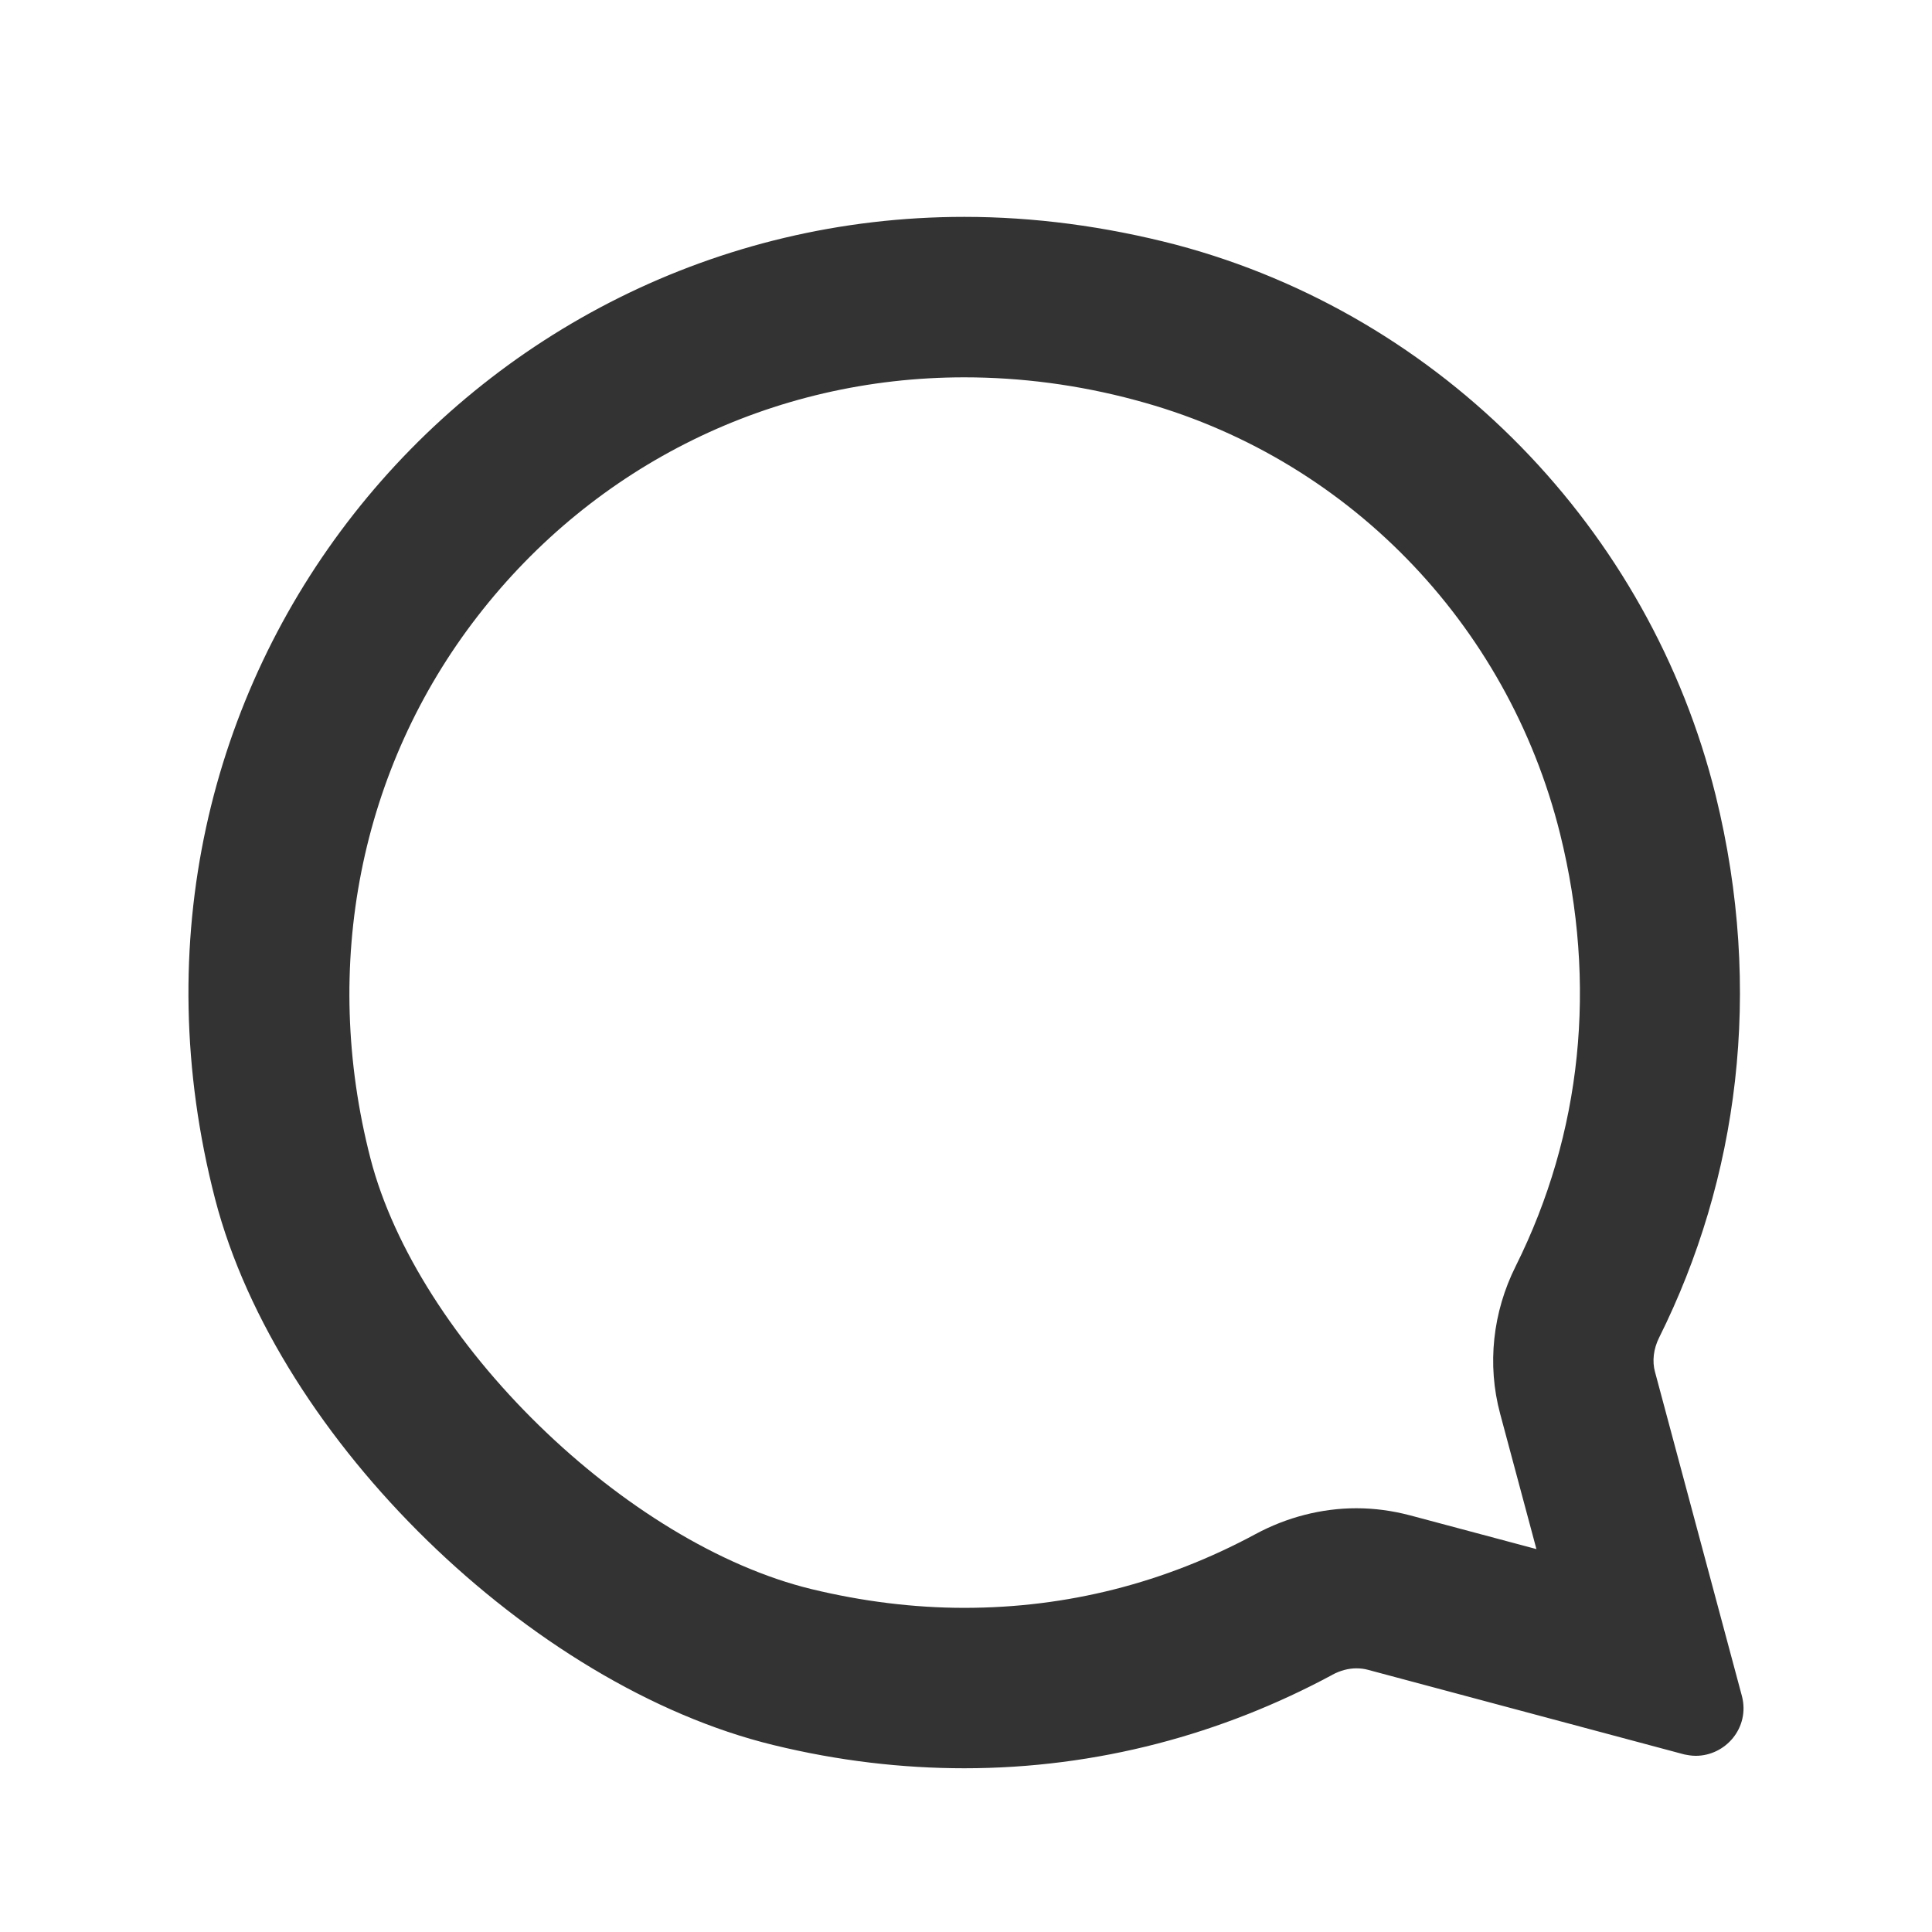
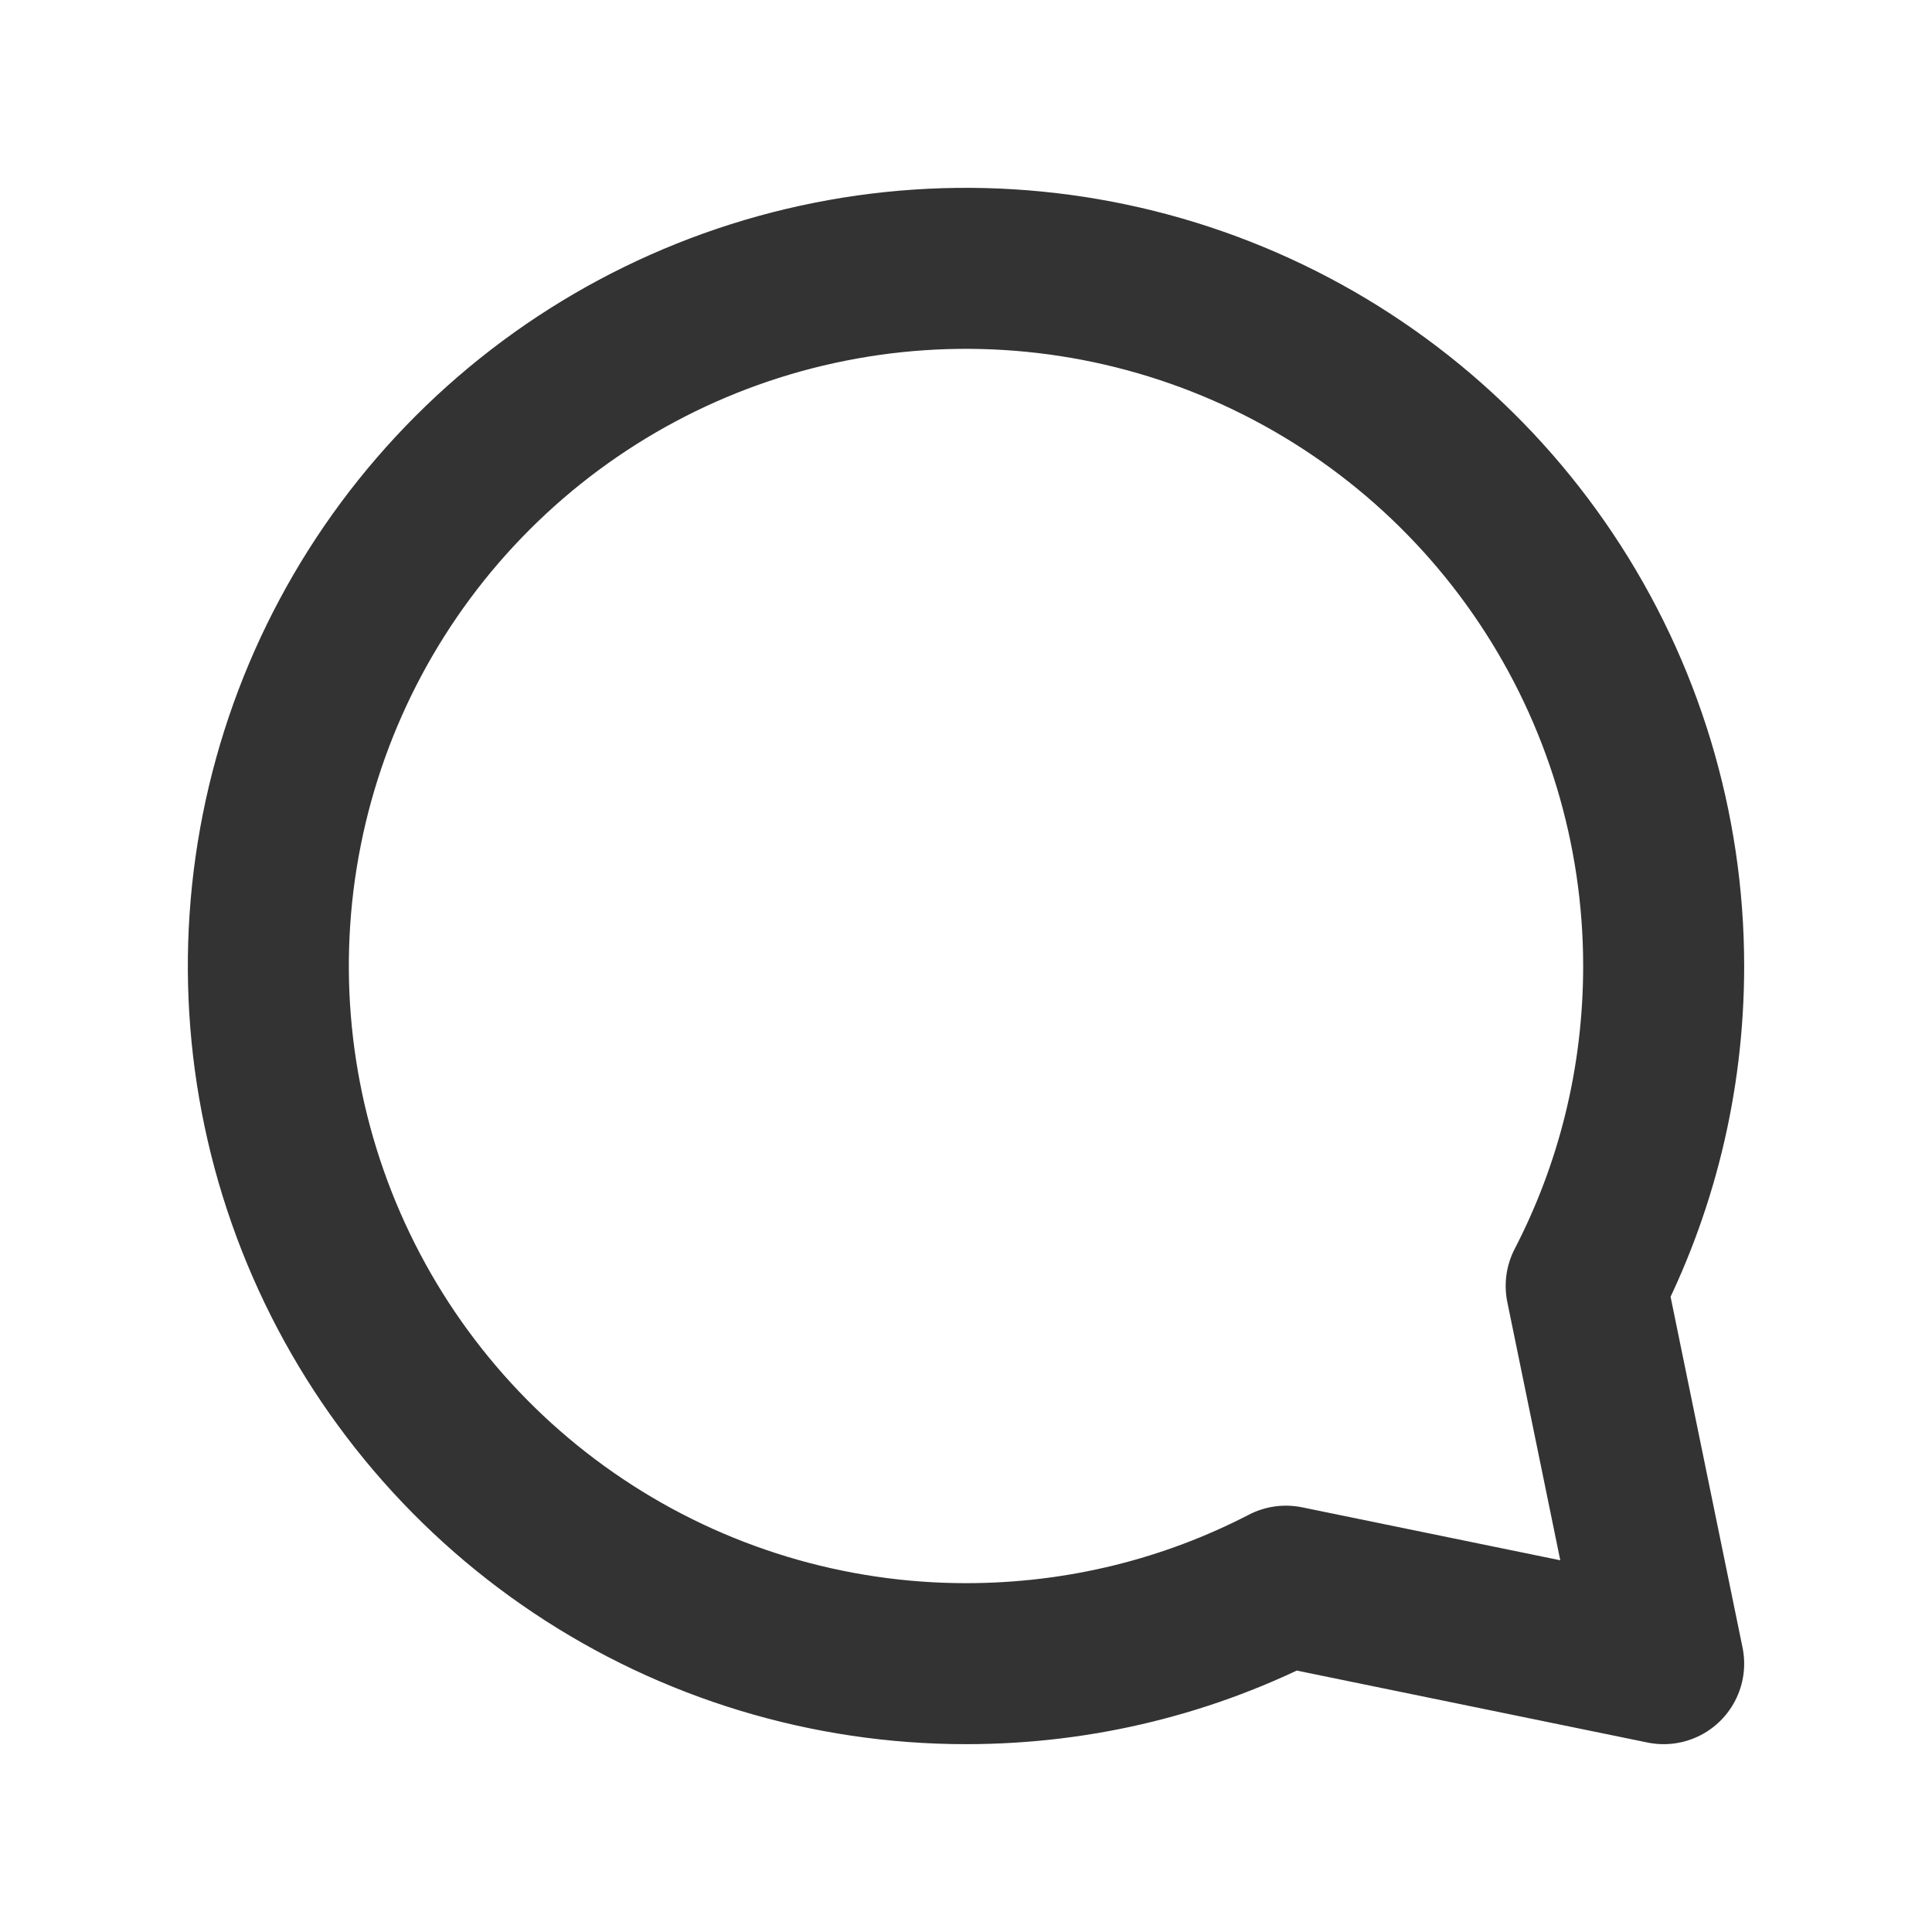
<svg xmlns="http://www.w3.org/2000/svg" width="36" height="36" viewBox="0 0 36 36" fill="none">
-   <path fill-rule="evenodd" clip-rule="evenodd" d="M31.942 31.739L30.325 25.707C30.232 25.369 30.278 25.004 30.437 24.686C31.849 21.855 32.32 18.475 31.451 14.948C30.271 10.175 26.546 6.344 21.787 5.078C20.487 4.74 19.208 4.574 17.968 4.574C9.073 4.574 2.125 12.92 4.525 22.207C5.639 26.502 10.226 30.95 14.541 31.998C15.708 32.283 16.855 32.415 17.968 32.415C20.361 32.415 22.602 31.799 24.571 30.738C24.79 30.619 25.035 30.552 25.273 30.552C25.393 30.552 25.512 30.566 25.631 30.599L31.505 32.17C31.538 32.177 31.571 32.183 31.597 32.183C31.823 32.183 32.002 31.971 31.942 31.739ZM28.468 26.204L29.383 29.618L26.128 28.75C25.85 28.677 25.565 28.637 25.273 28.637C24.717 28.637 24.153 28.783 23.649 29.054C21.879 30.009 19.97 30.493 17.968 30.493C16.981 30.493 15.98 30.367 14.992 30.128C11.34 29.24 7.316 25.316 6.388 21.723C5.42 17.971 6.182 14.12 8.476 11.156C10.77 8.193 14.23 6.496 17.968 6.496C19.069 6.496 20.189 6.642 21.296 6.941C25.386 8.028 28.561 11.276 29.589 15.412C30.311 18.329 30.013 21.239 28.72 23.831C28.349 24.573 28.256 25.415 28.468 26.204Z" fill="#333333" />
-   <path fill-rule="evenodd" clip-rule="evenodd" d="M5.042 22.074C2.731 13.132 9.414 5.108 17.968 5.108C19.16 5.108 20.393 5.268 21.651 5.595C26.219 6.81 29.8 10.491 30.933 15.077C31.771 18.479 31.316 21.73 29.96 24.448C29.748 24.872 29.679 25.371 29.809 25.847C29.809 25.848 29.81 25.848 29.81 25.849L31.345 31.576L25.774 30.085C25.773 30.085 25.772 30.085 25.771 30.085C25.599 30.037 25.432 30.019 25.273 30.019C24.938 30.019 24.606 30.111 24.316 30.27C22.421 31.29 20.267 31.882 17.968 31.882C16.897 31.882 15.793 31.755 14.668 31.48C12.626 30.984 10.481 29.671 8.705 27.939C6.929 26.207 5.568 24.103 5.042 22.074ZM17.968 7.031C14.395 7.031 11.09 8.651 8.898 11.484C6.709 14.311 5.976 17.992 6.904 21.59C7.337 23.264 8.508 25.062 10.041 26.558C11.573 28.054 13.411 29.195 15.118 29.61C16.067 29.84 17.026 29.96 17.968 29.96C19.881 29.96 21.703 29.498 23.396 28.585C23.974 28.273 24.625 28.104 25.273 28.104C25.614 28.104 25.944 28.15 26.264 28.234L26.266 28.234L28.629 28.865L27.953 26.343C27.706 25.424 27.815 24.448 28.243 23.593C29.476 21.119 29.764 18.34 29.071 15.541C28.09 11.592 25.059 8.493 21.159 7.457L21.157 7.456C20.095 7.17 19.021 7.031 17.968 7.031Z" fill="#333333" />
-   <path fill-rule="evenodd" clip-rule="evenodd" d="M17.968 4.041C8.731 4.041 1.519 12.709 4.008 22.341C4.596 24.607 6.085 26.875 7.96 28.703C9.834 30.531 12.141 31.965 14.414 32.517C15.623 32.812 16.812 32.949 17.968 32.949C20.454 32.949 22.781 32.309 24.824 31.209L24.826 31.207C24.973 31.127 25.131 31.087 25.273 31.087C25.352 31.087 25.423 31.096 25.488 31.114L31.383 32.691L31.4 32.694L31.404 32.695C31.429 32.7 31.513 32.717 31.597 32.717C32.155 32.717 32.609 32.192 32.459 31.607L30.84 25.569L30.839 25.566C30.784 25.367 30.809 25.137 30.915 24.925C32.382 21.982 32.868 18.472 31.969 14.821C30.743 9.861 26.873 5.879 21.924 4.563L21.921 4.562C20.58 4.213 19.256 4.041 17.968 4.041ZM17.968 5.108C9.414 5.108 2.731 13.132 5.042 22.074C5.568 24.103 6.929 26.207 8.705 27.939C10.481 29.671 12.626 30.984 14.668 31.48C15.793 31.755 16.897 31.882 17.968 31.882C20.267 31.882 22.421 31.29 24.316 30.27C24.606 30.111 24.938 30.019 25.273 30.019C25.432 30.019 25.599 30.037 25.771 30.085C25.772 30.085 25.773 30.085 25.774 30.085L31.345 31.576L29.81 25.849C29.81 25.848 29.809 25.848 29.809 25.847C29.679 25.371 29.748 24.872 29.96 24.448C31.316 21.73 31.771 18.479 30.933 15.077C29.8 10.491 26.219 6.81 21.651 5.595C20.393 5.268 19.16 5.108 17.968 5.108Z" fill="#333333" />
+   <path d="M18 31C15.429 31 12.915 30.238 10.778 28.809C8.64 27.381 6.974 25.35 5.99 22.975C5.006 20.599 4.748 17.986 5.25 15.464C5.751 12.942 6.99 10.626 8.808 8.808C10.626 6.99 12.942 5.751 15.464 5.25C17.986 4.748 20.599 5.006 22.975 5.99C25.35 6.974 27.381 8.64 28.809 10.778C30.238 12.915 31 15.429 31 18C31 20.149 30.48 22.176 29.556 23.961L31 31L23.961 29.556C22.176 30.48 20.148 31 18 31Z" stroke="#333333" stroke-width="3" stroke-linecap="round" stroke-linejoin="round" />
</svg>
